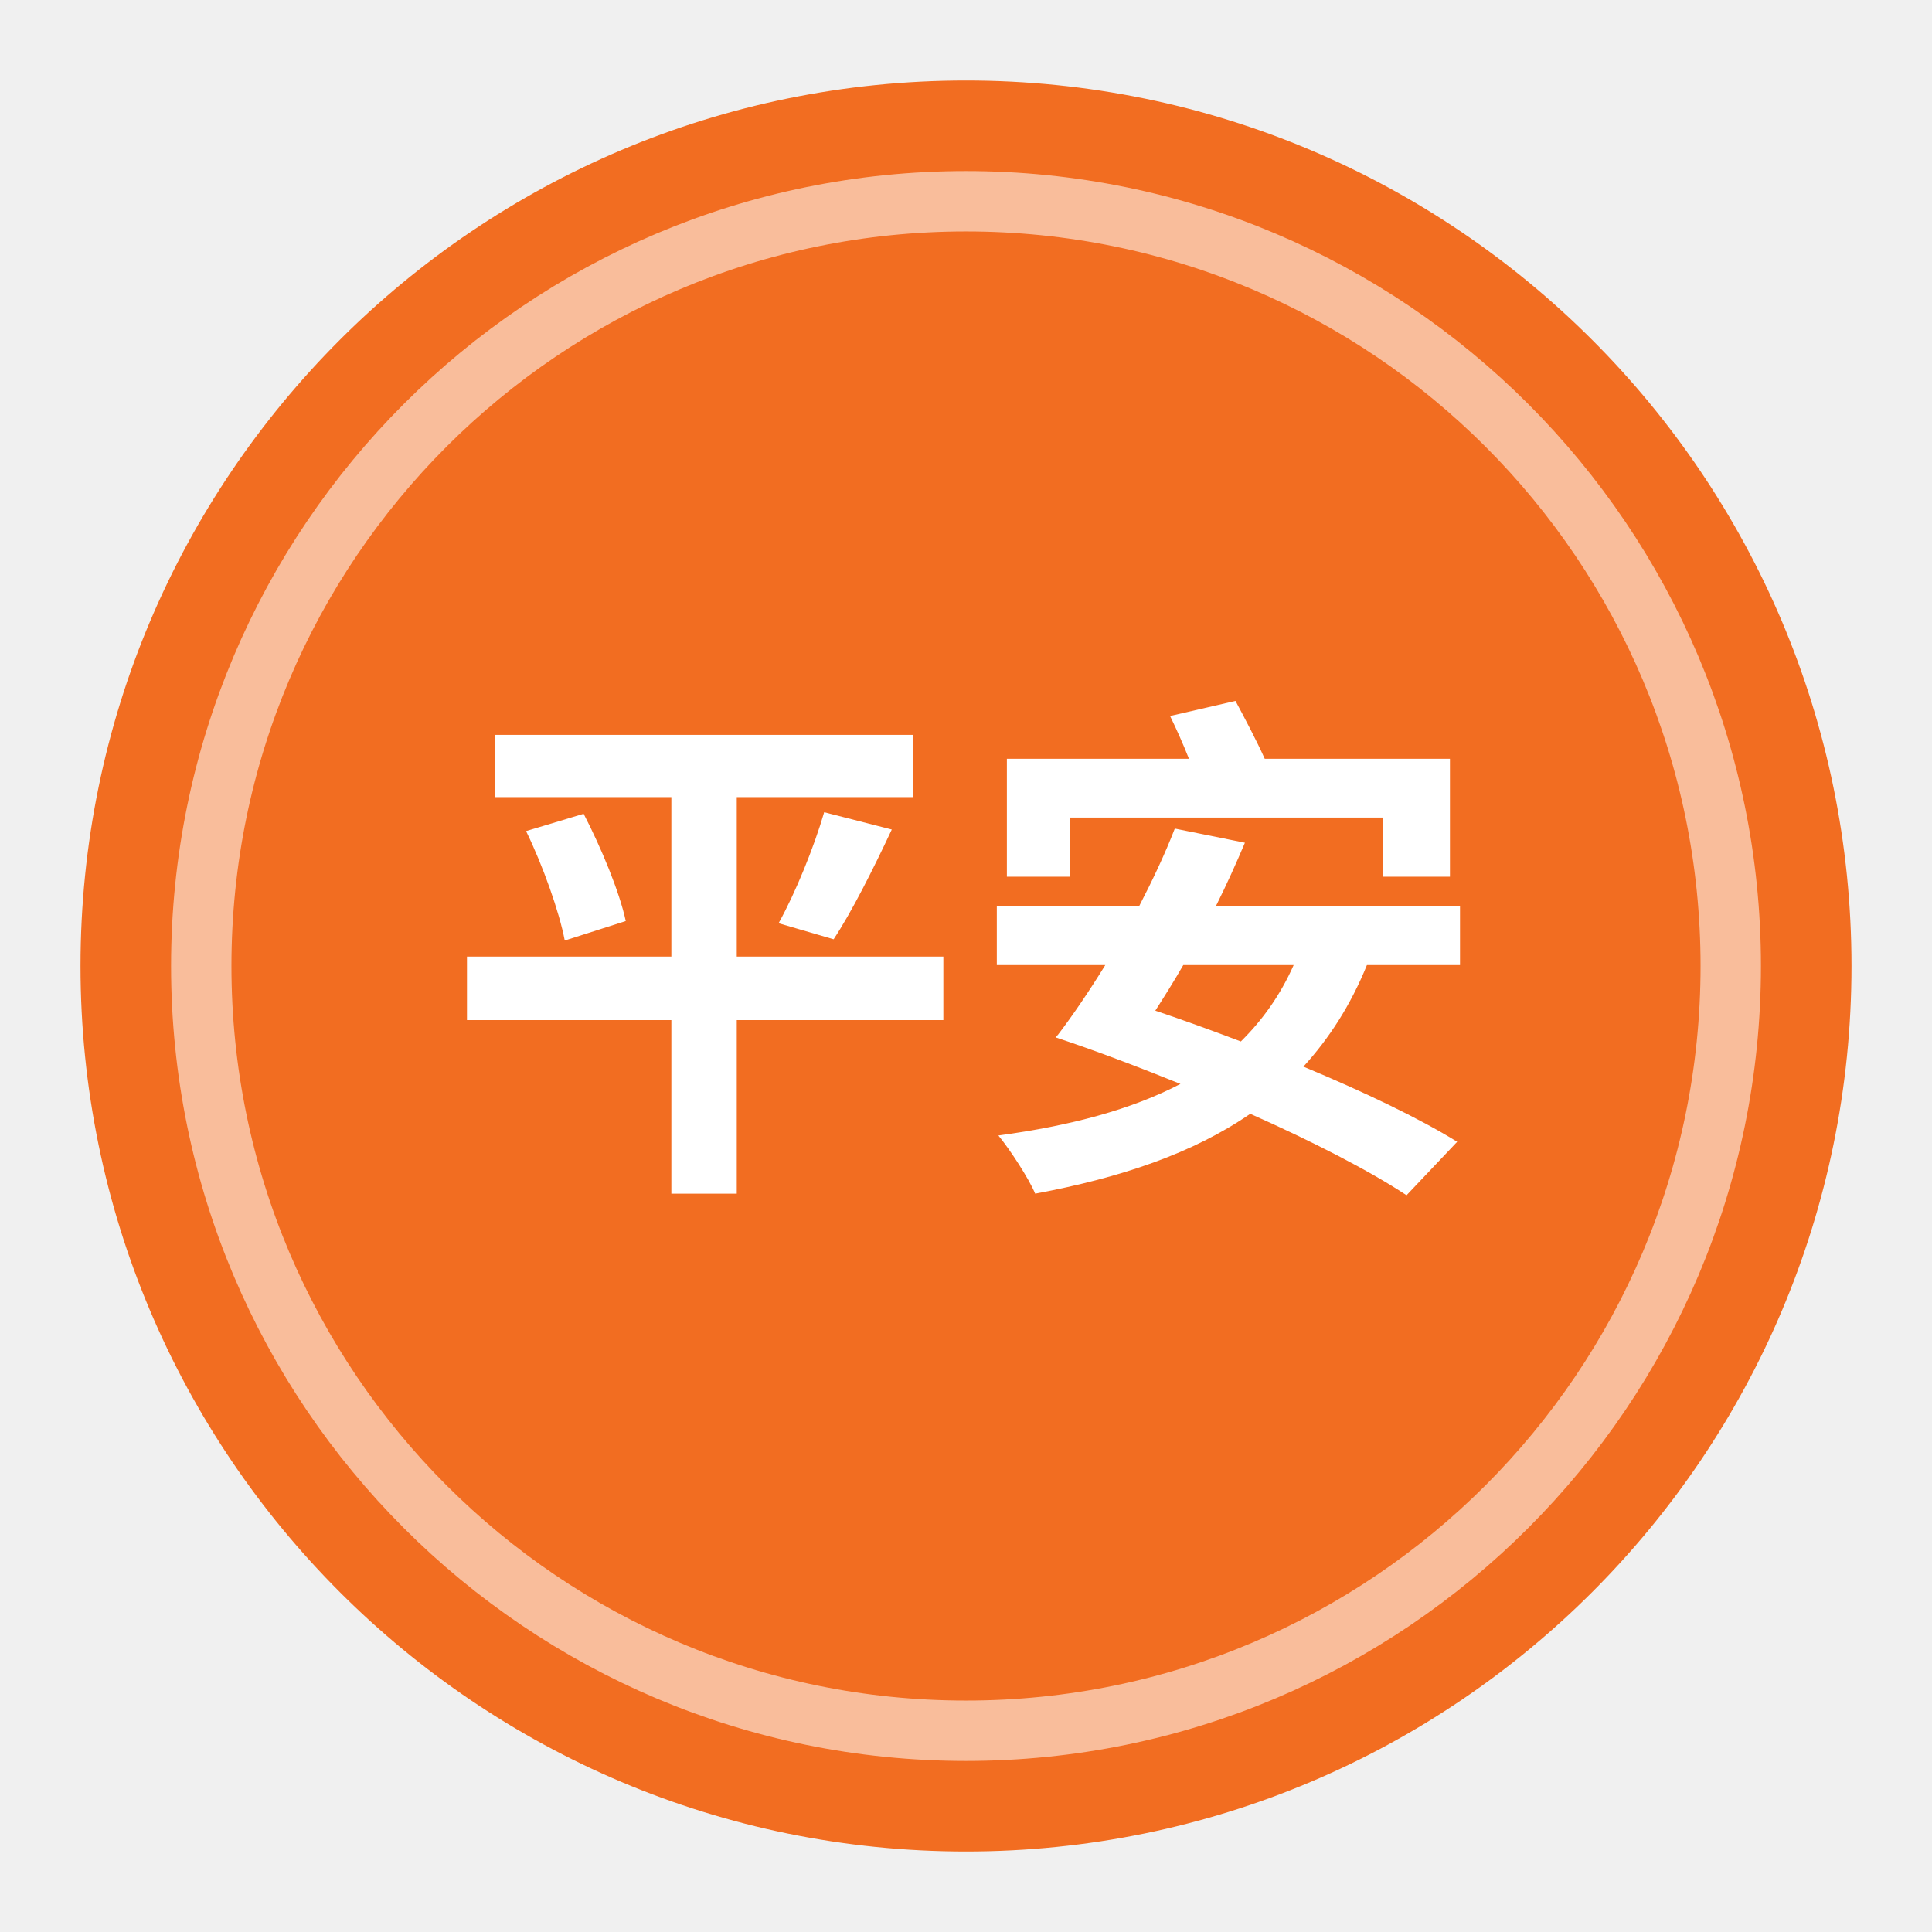
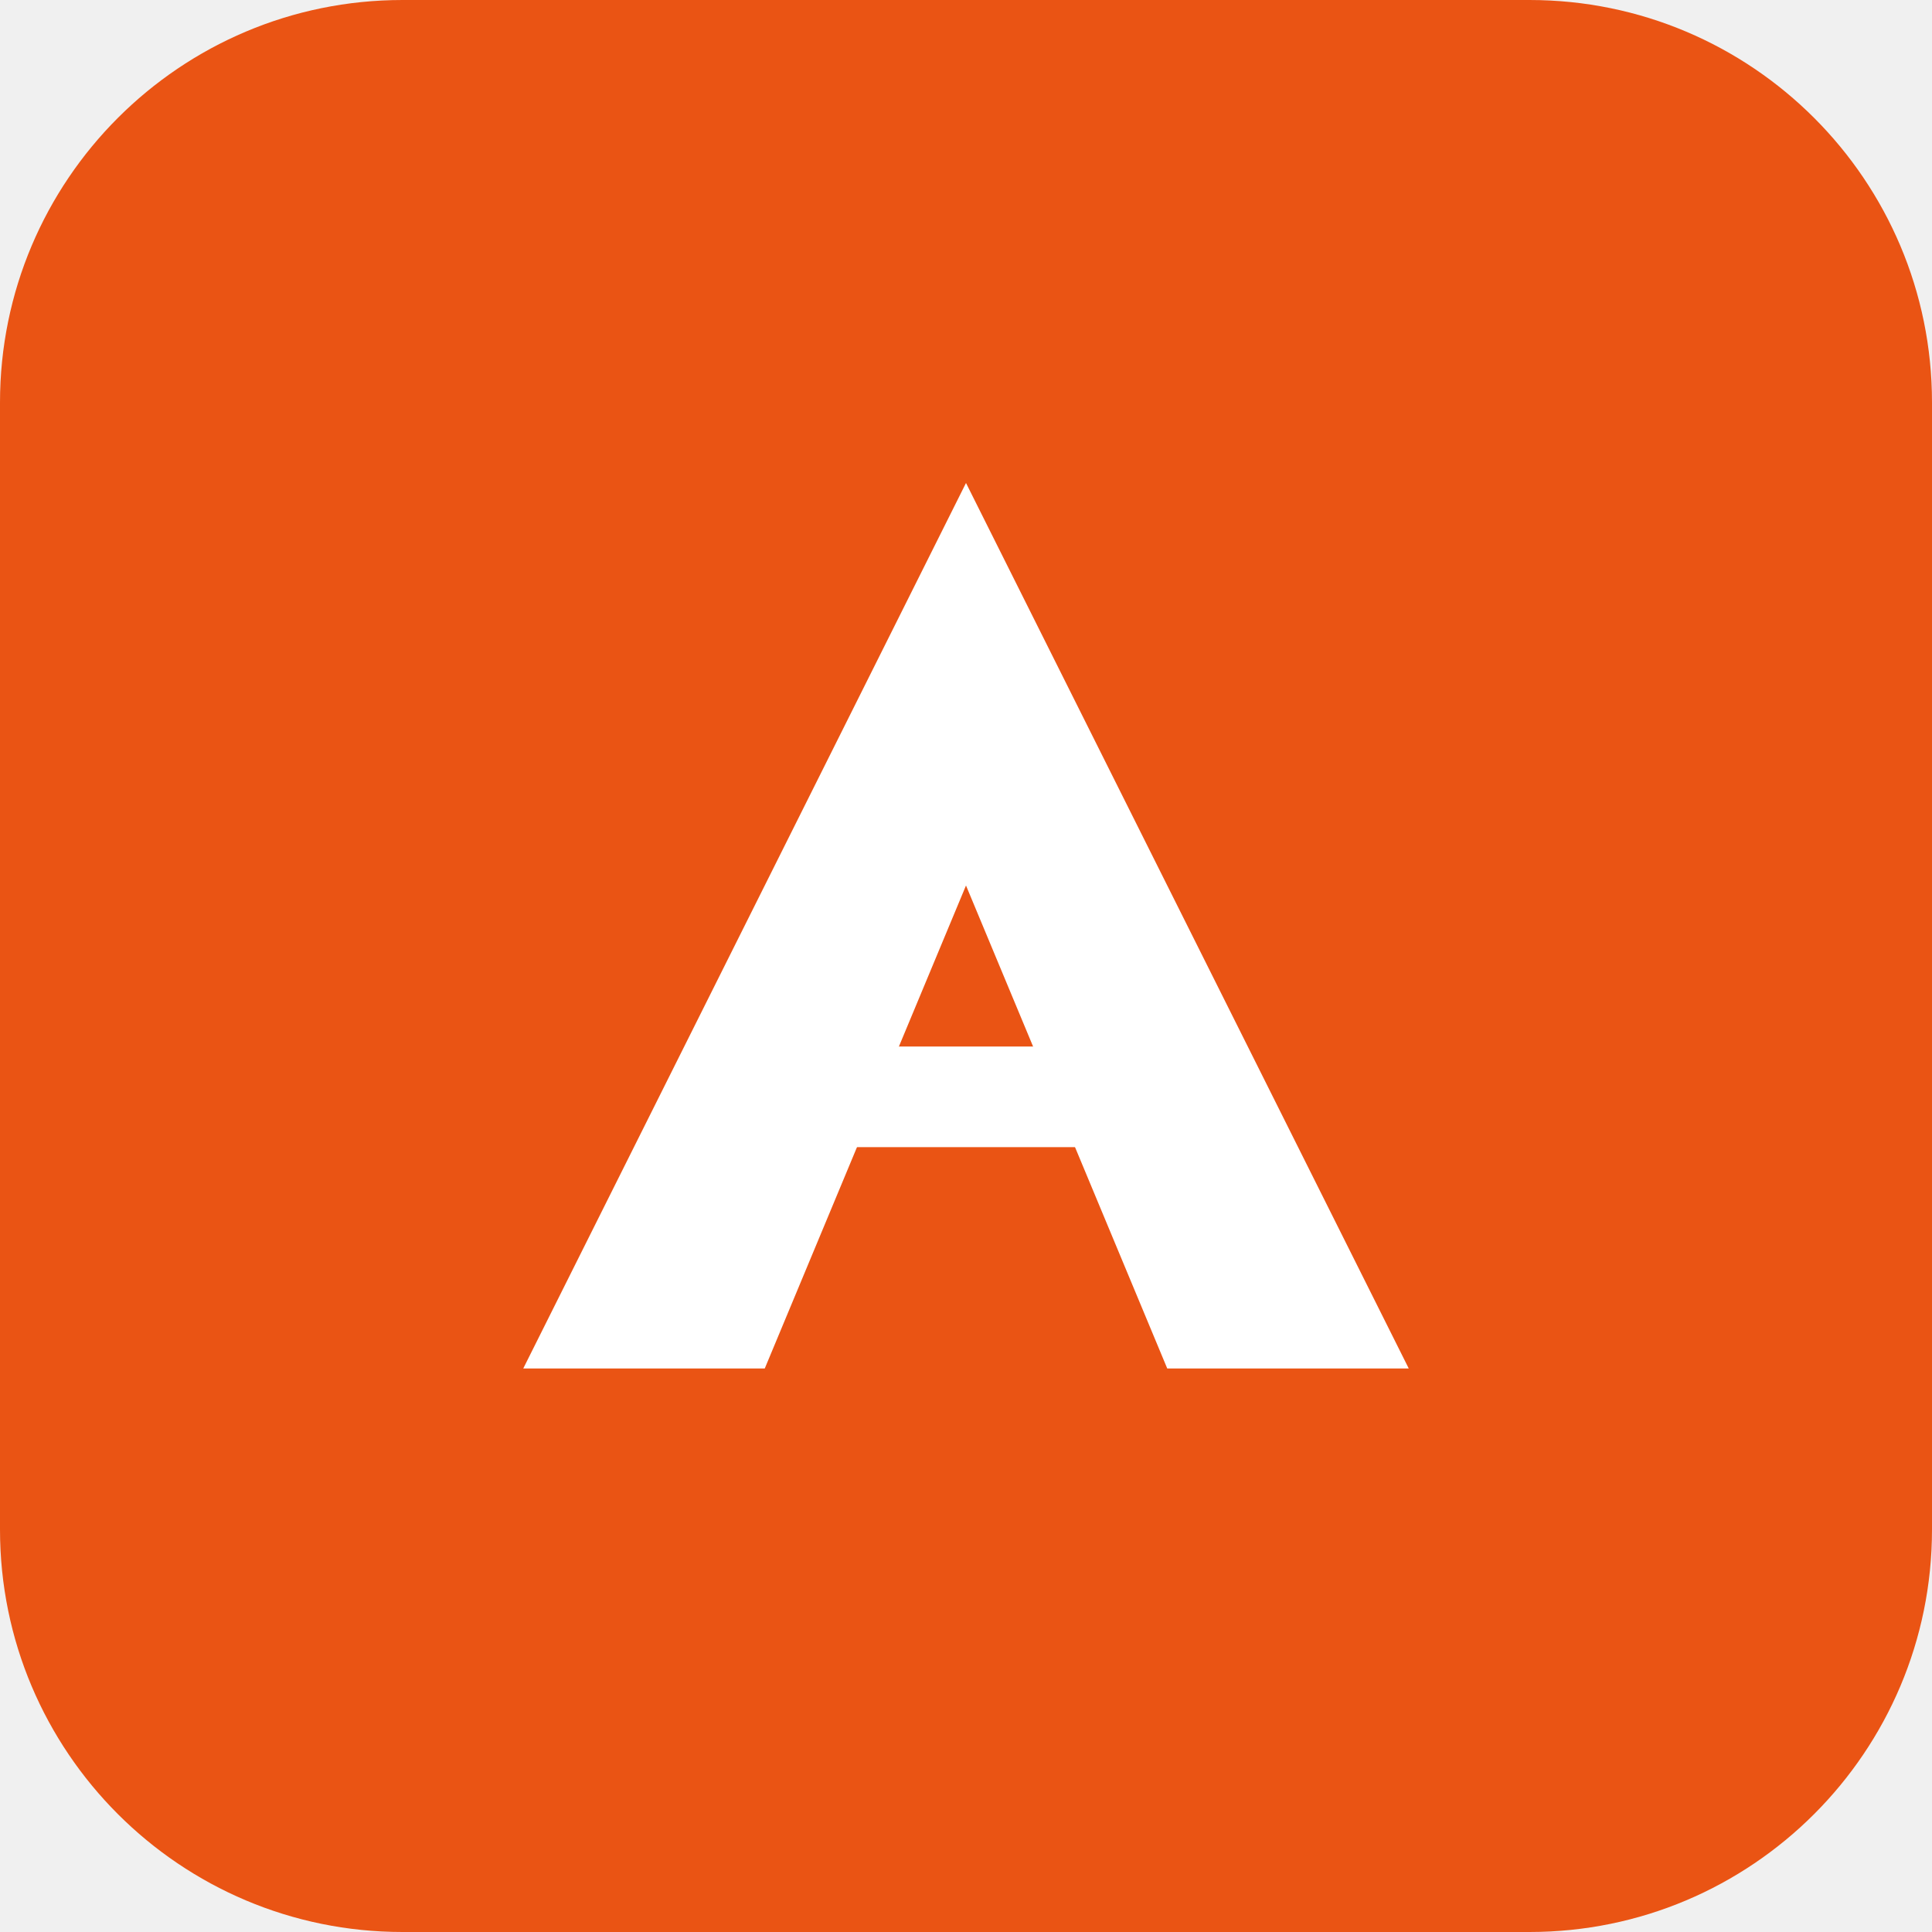
<svg xmlns="http://www.w3.org/2000/svg" viewBox="0 0 96 96">
-   <circle cx="48" cy="48" r="44" fill="#f26d21" />
-   <circle cx="48" cy="48" r="38" fill="none" stroke="rgba(255,255,255,.55)" stroke-width="3" />
-   <text x="48" y="57" text-anchor="middle" font-family="Microsoft YaHei,Noto Sans CJK SC,sans-serif" font-size="26" font-weight="700" fill="white">平安</text>
+   <rect width="96" height="96" rx="20" fill="#ea5414" />
+   <path d="M26 68 L48 24 L70 68 L58 68 L48 44 L38 68 Z" fill="#ffffff" />
+   <rect x="37" y="52" width="22" height="5" rx="1" fill="#ffffff" />
</svg>
